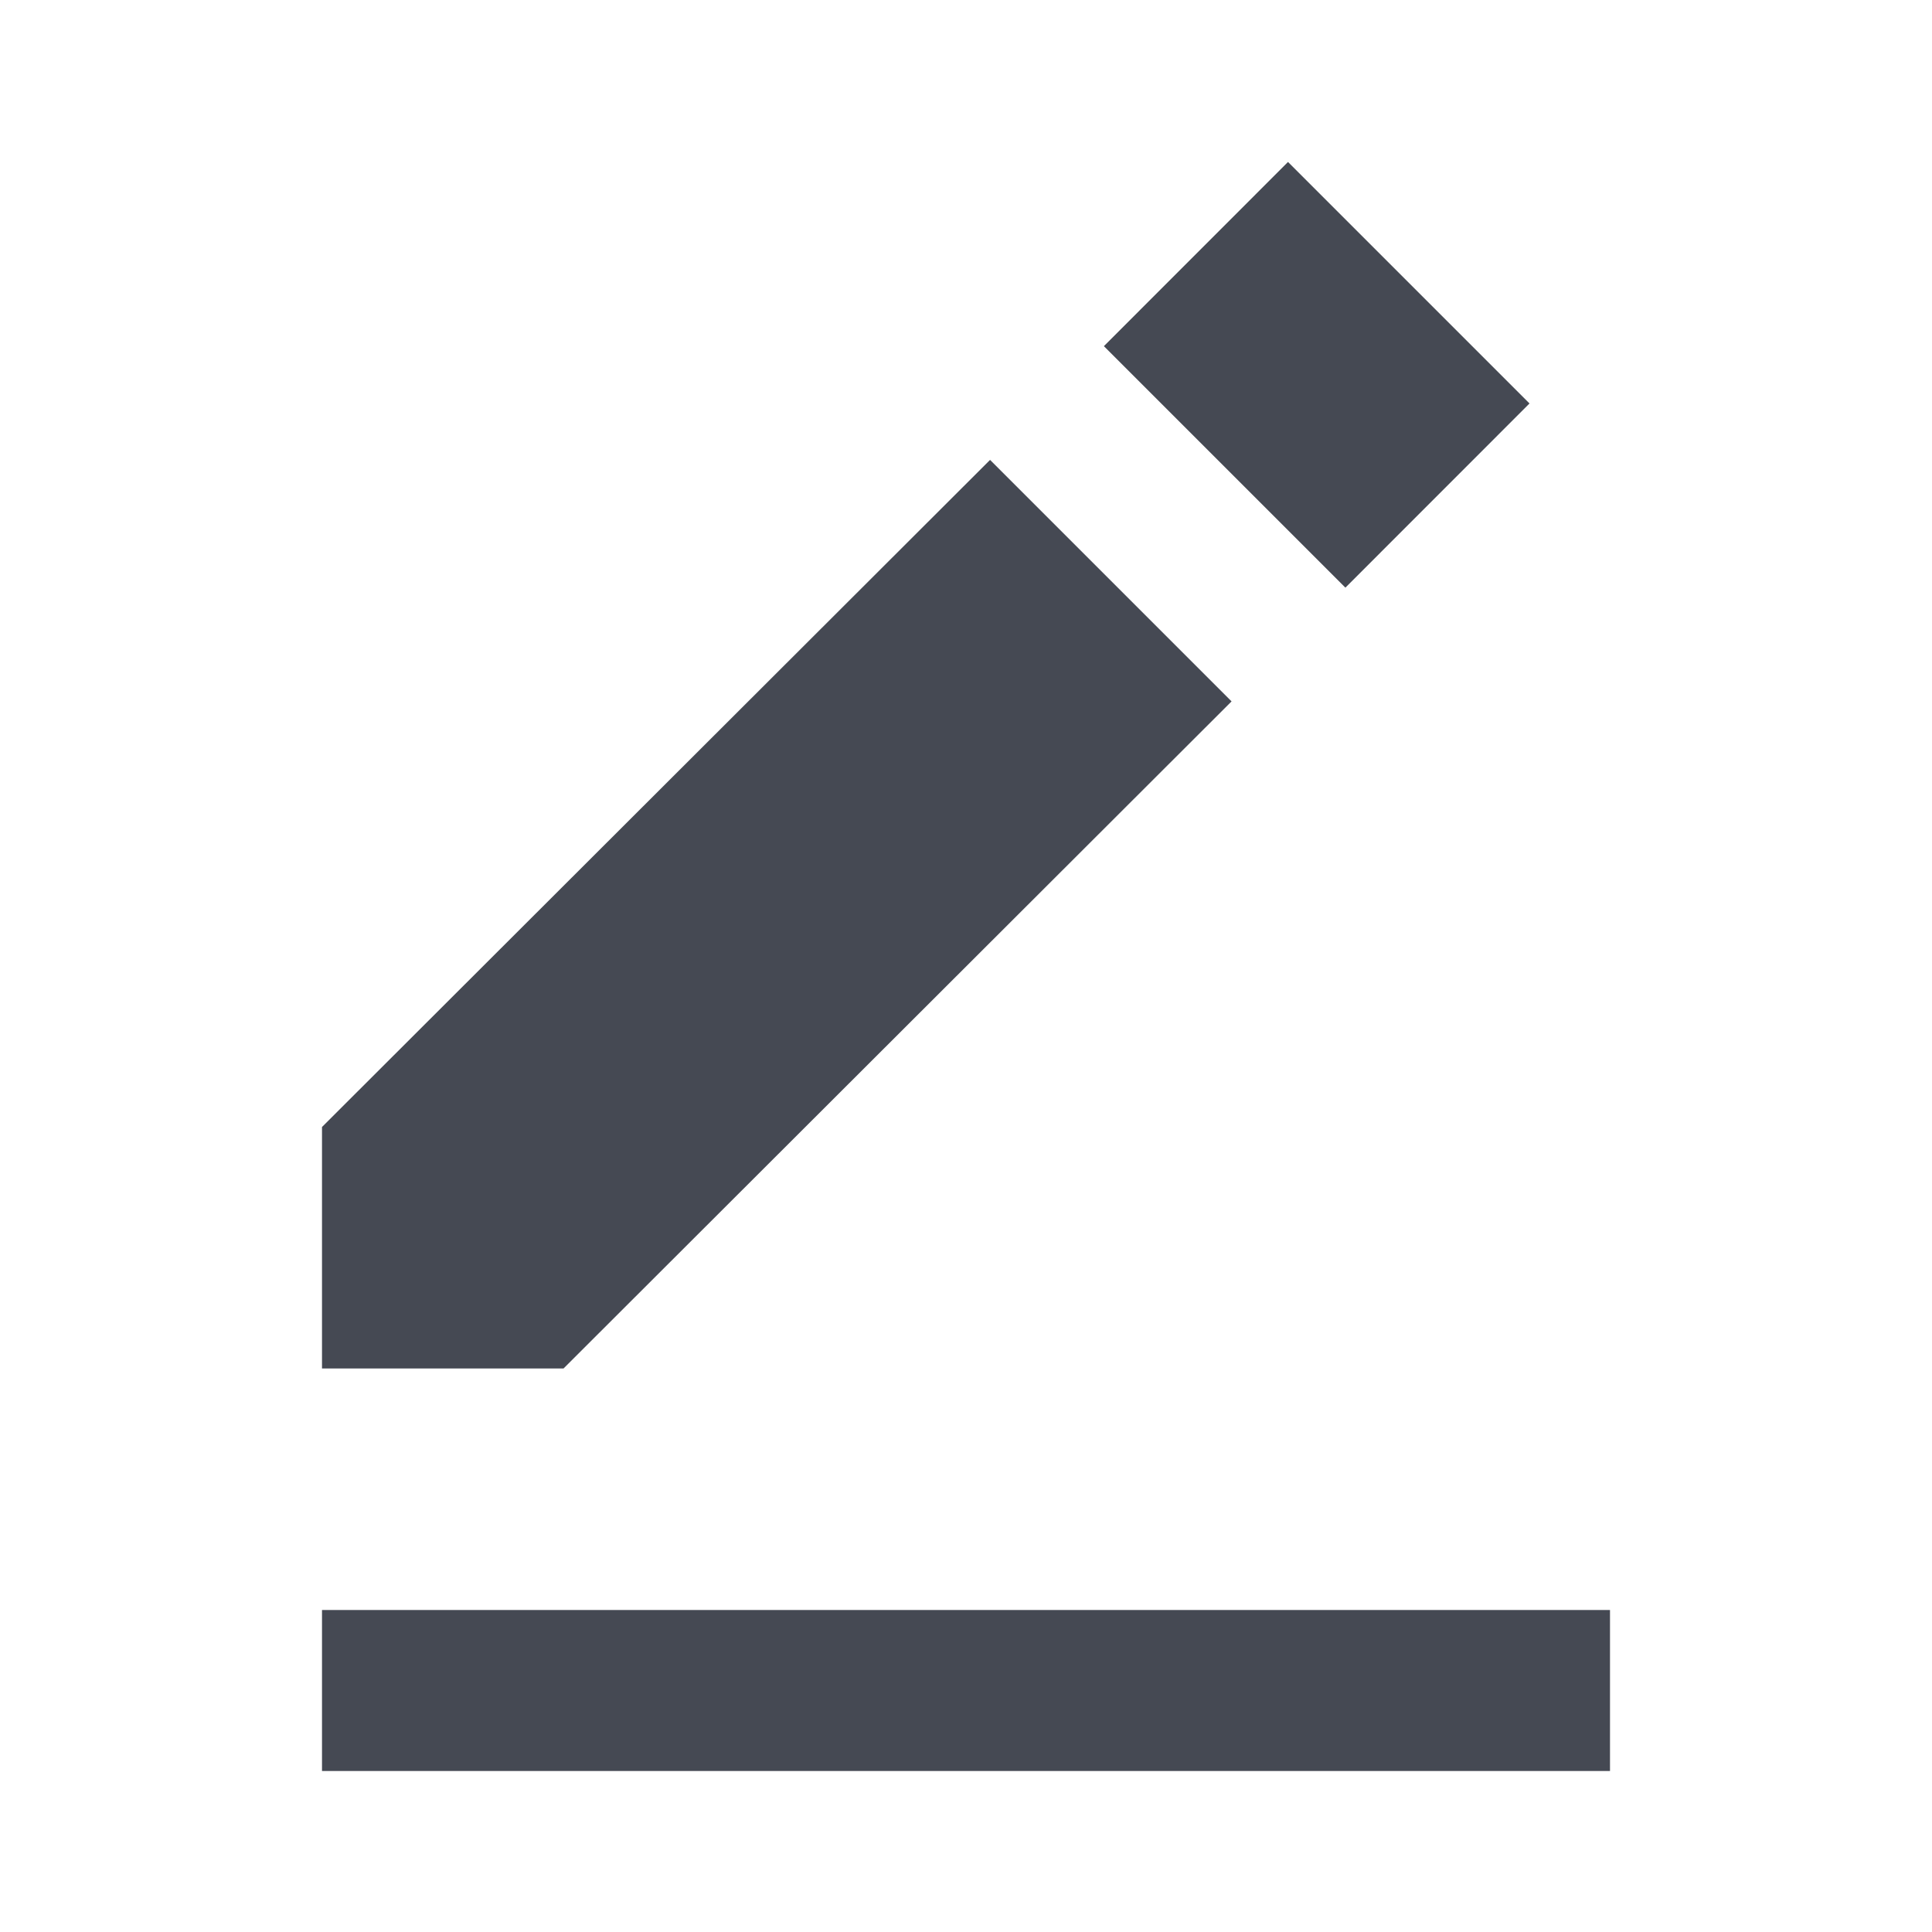
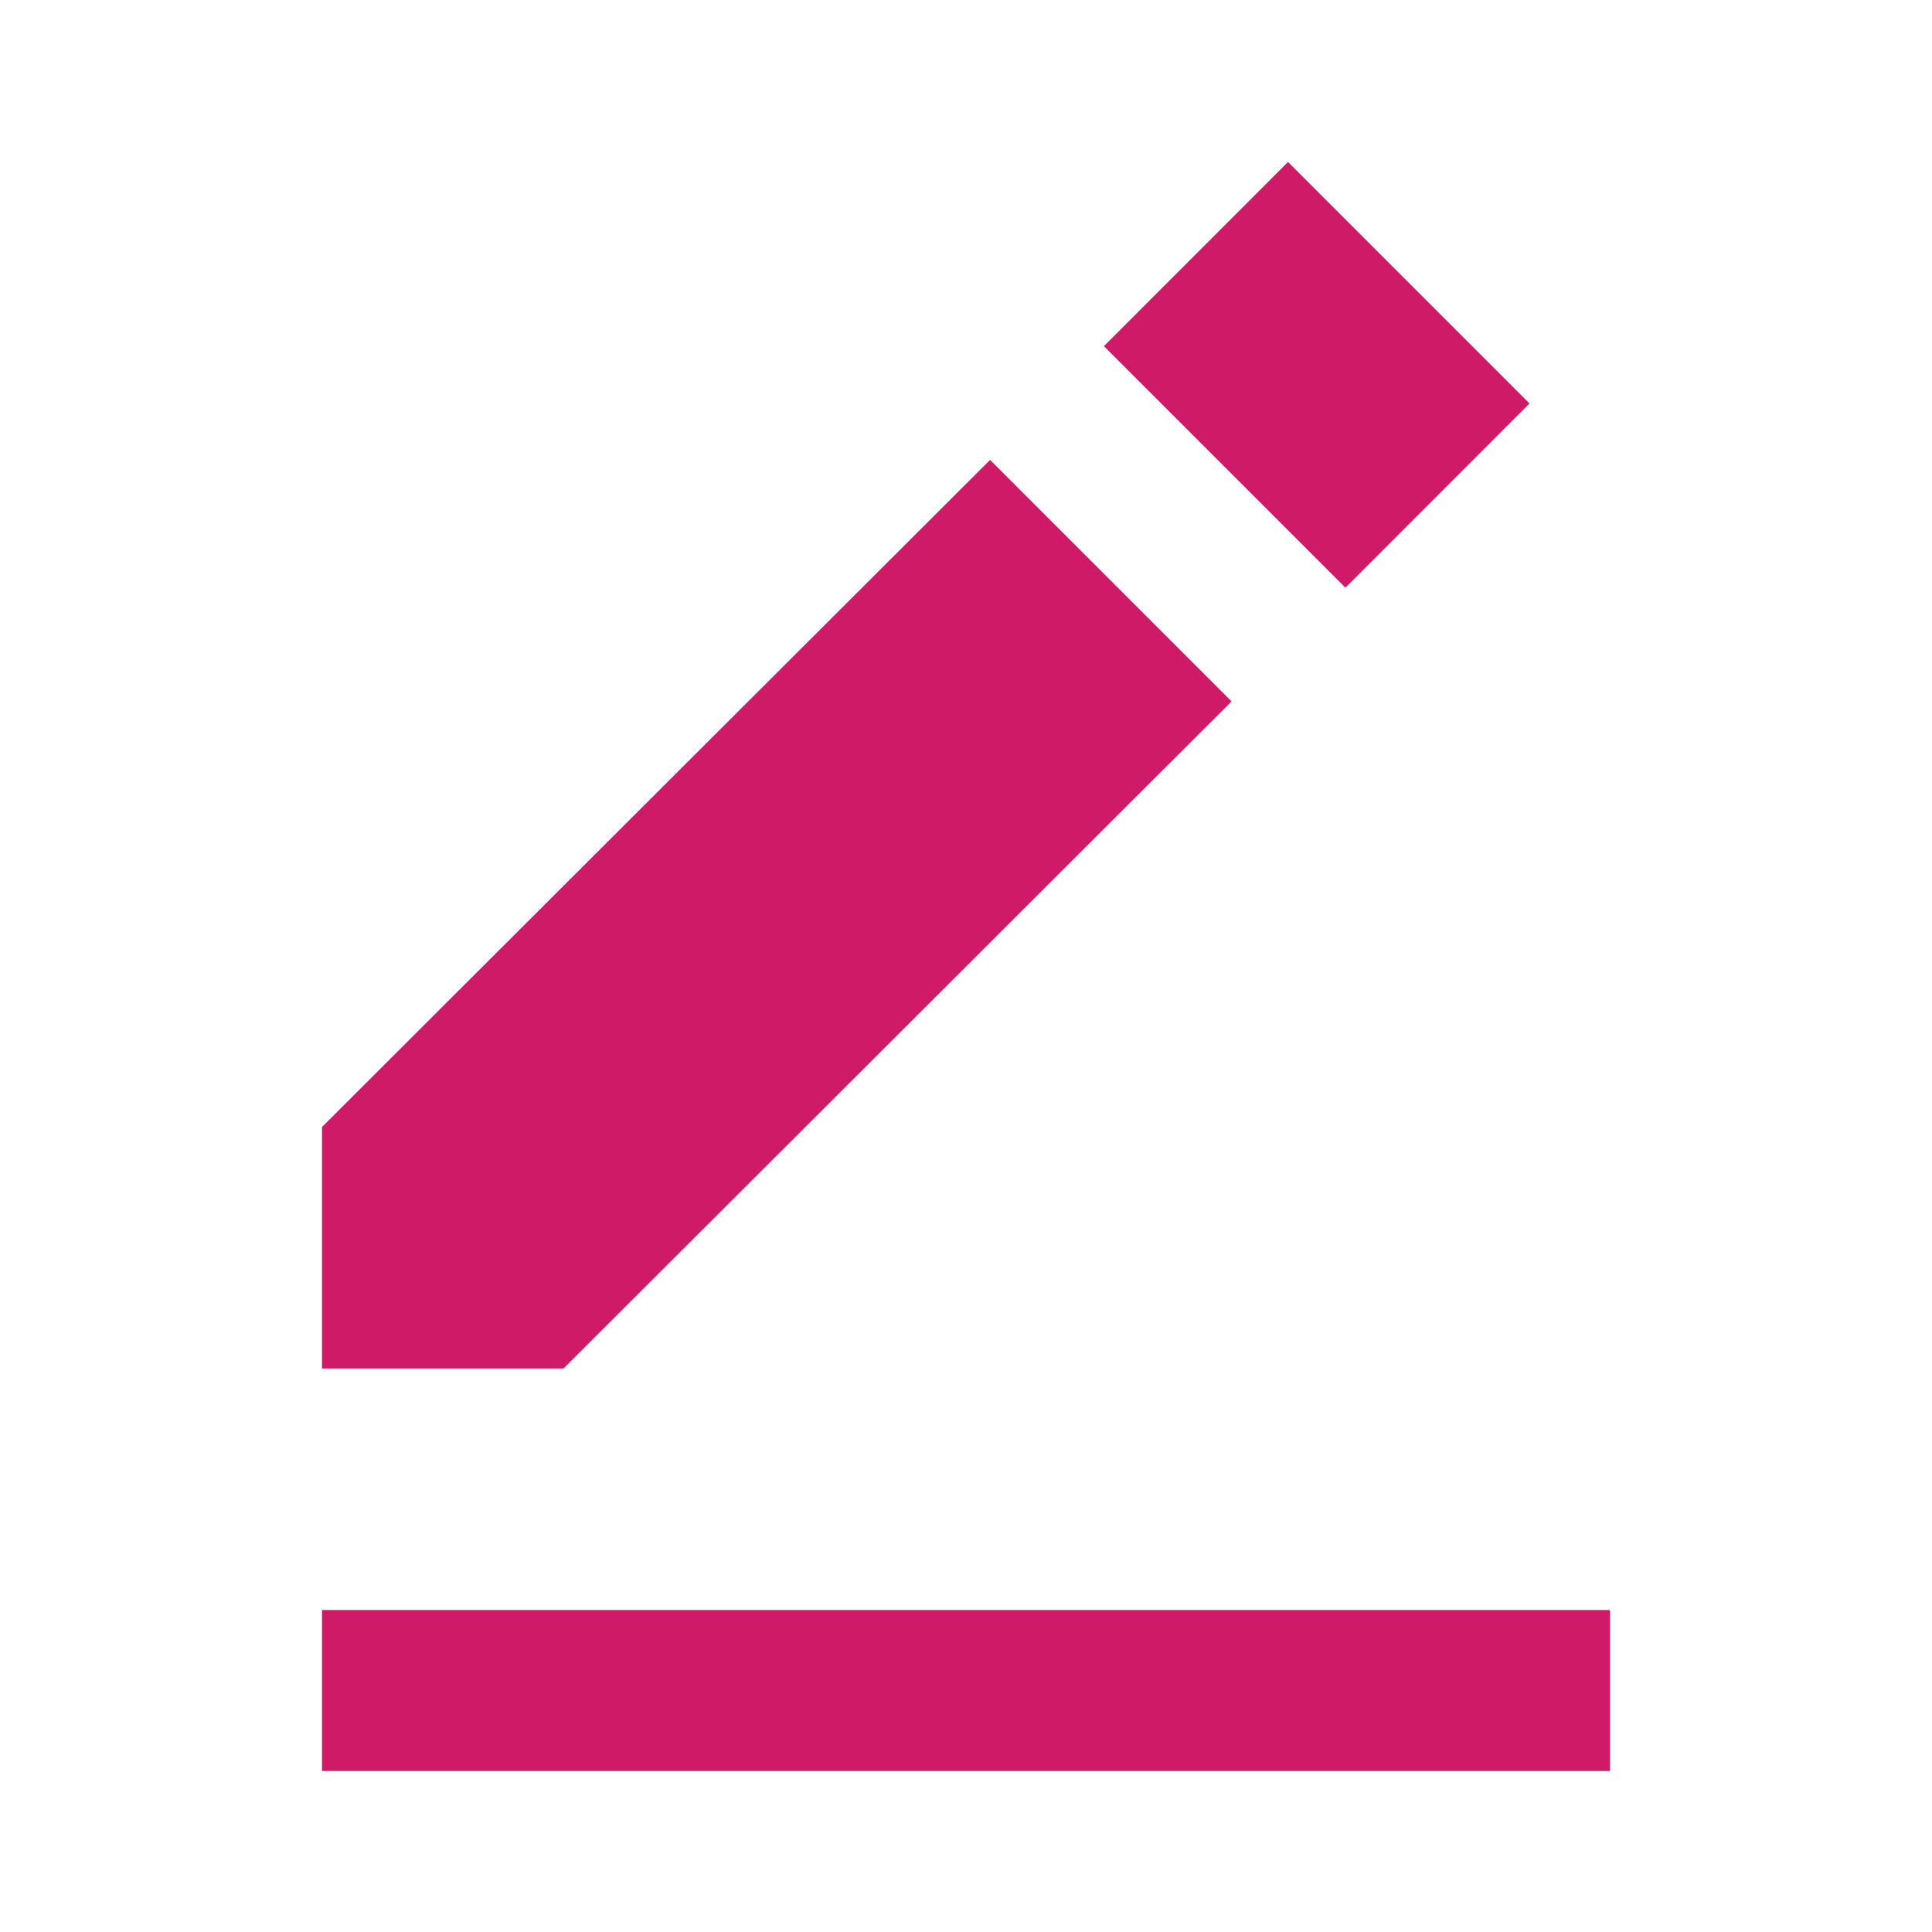
- <svg xmlns="http://www.w3.org/2000/svg" width="24" height="24" viewBox="0 0 24 24" style="fill: #454953;transform: ;msFilter:;">
+ <svg xmlns="http://www.w3.org/2000/svg" width="24" height="24" viewBox="0 0 24 24" style="fill: rgba(207, 26, 104, 1);transform: ;msFilter:;">
  <path d="m16 2.012 3 3L16.713 7.3l-3-3zM4 14v3h3l8.299-8.287-3-3zm0 6h16v2H4z" />
</svg>
